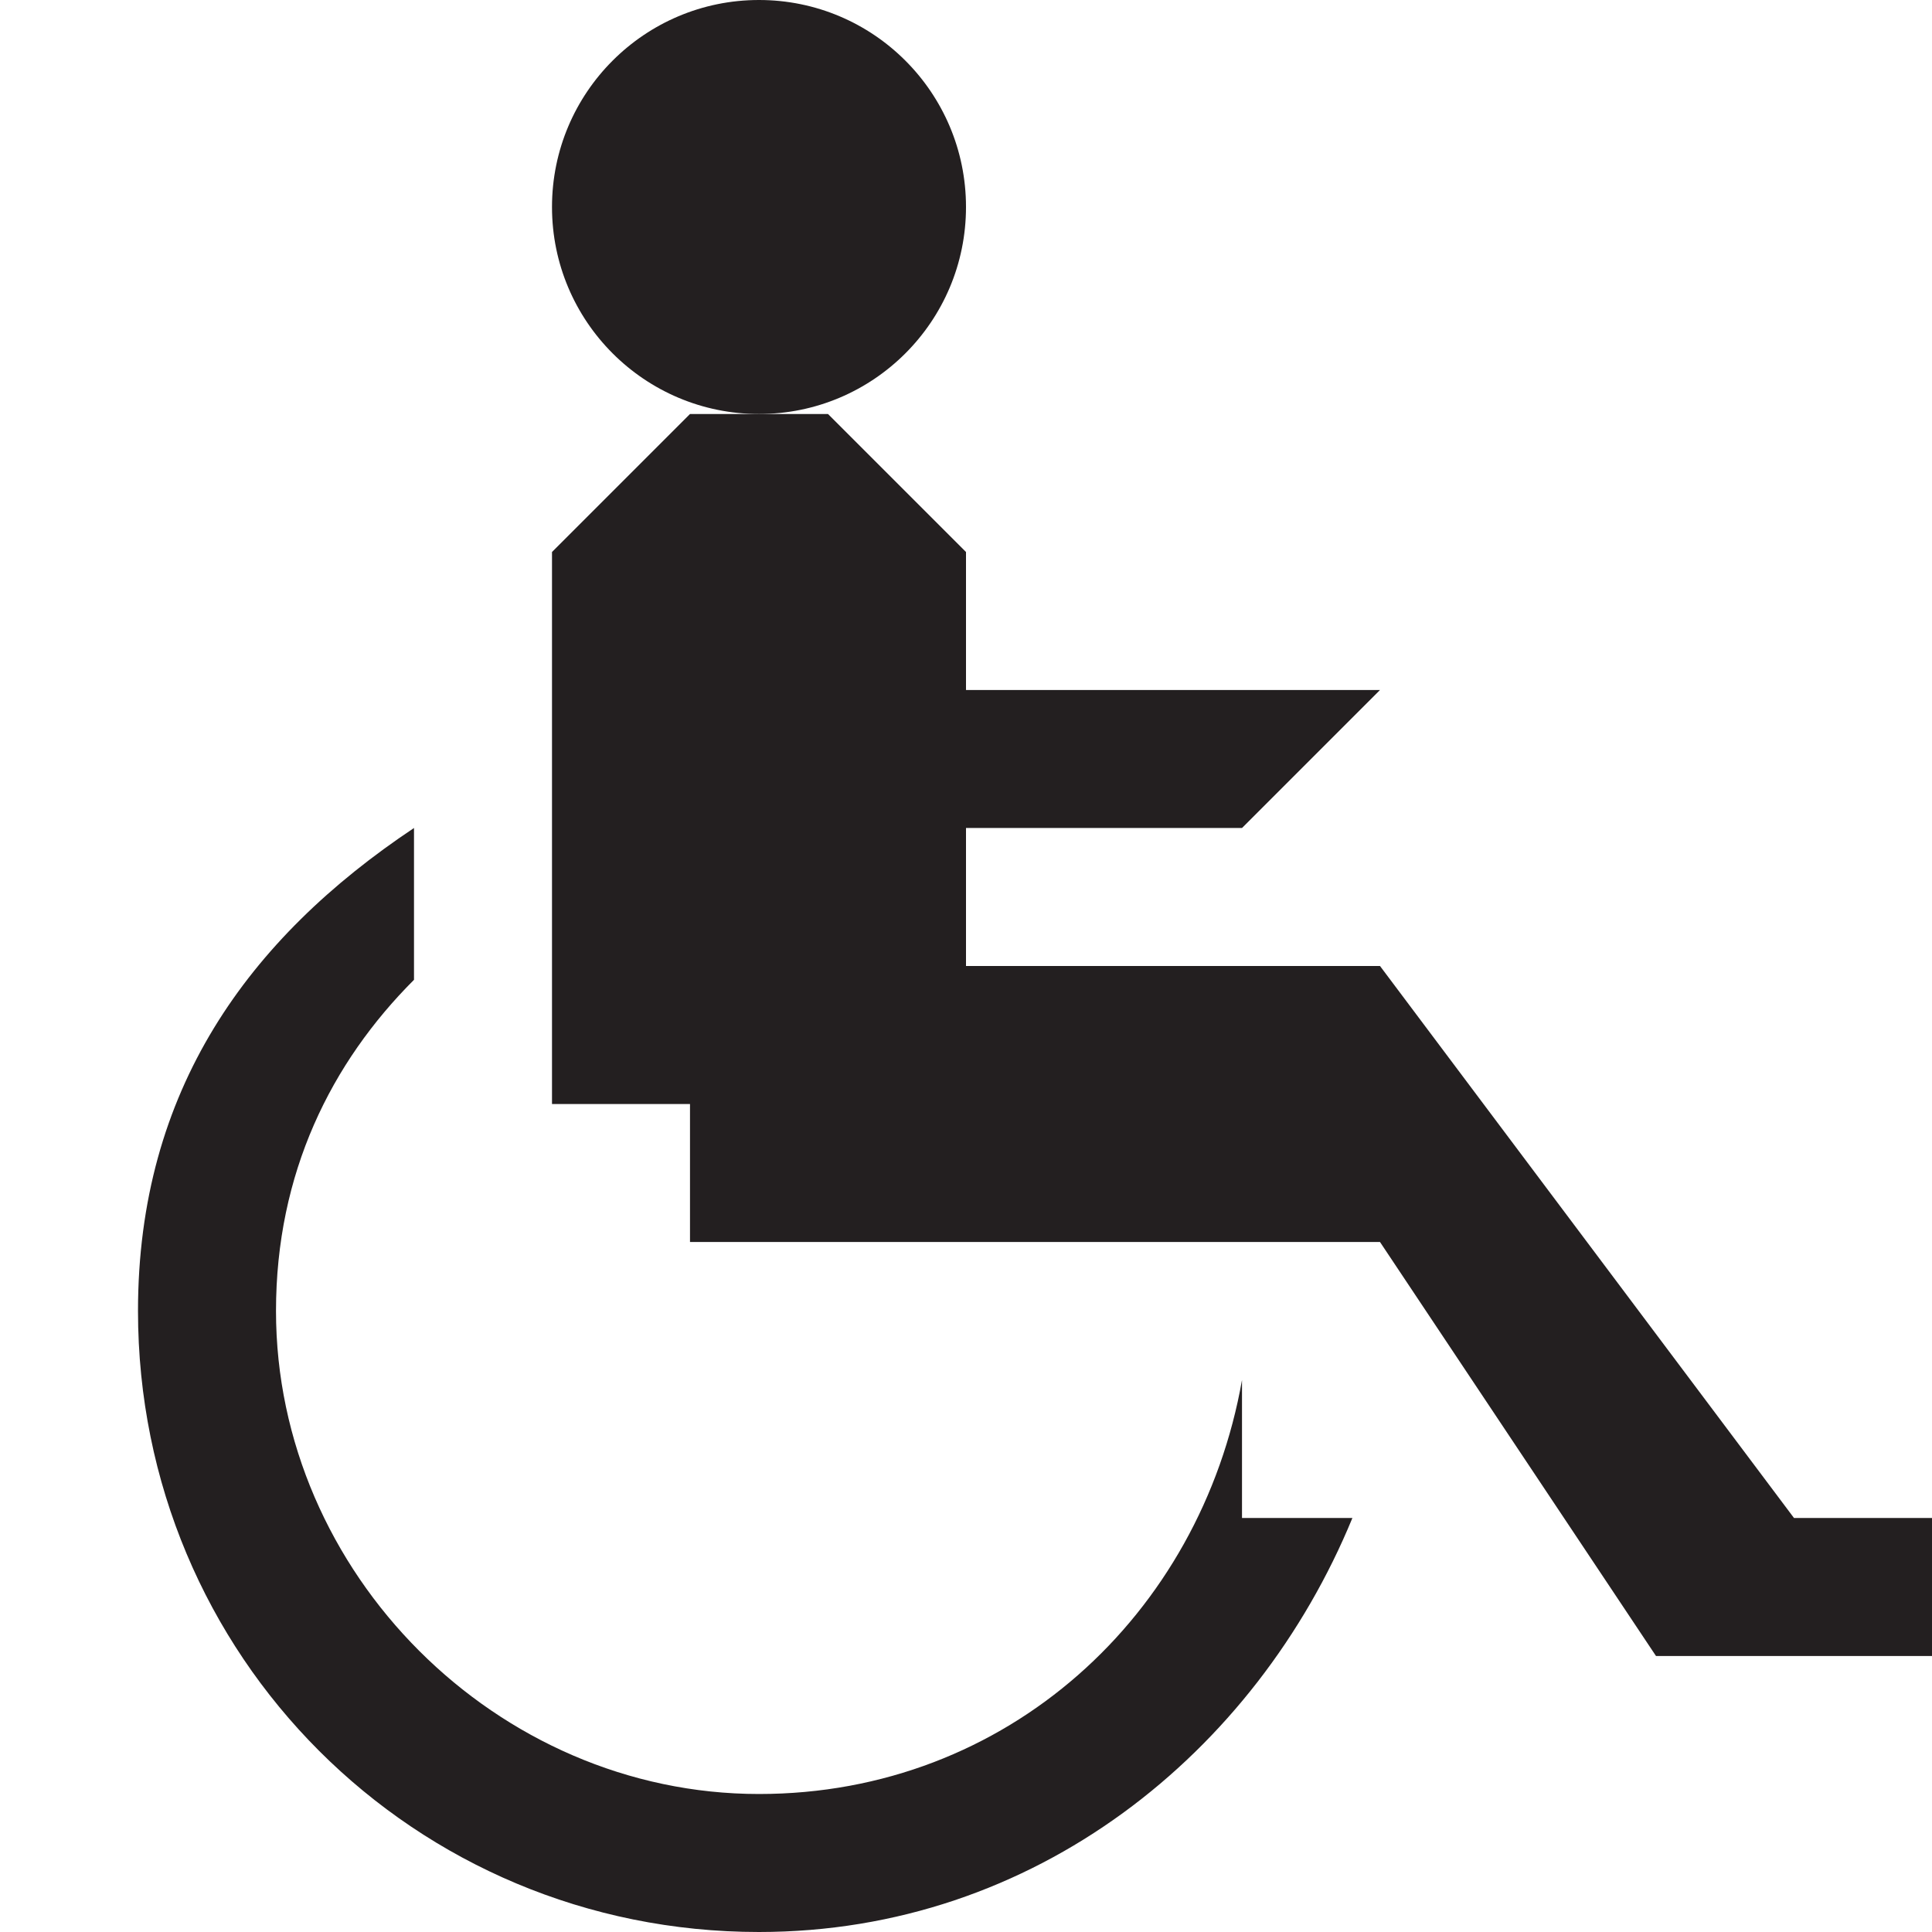
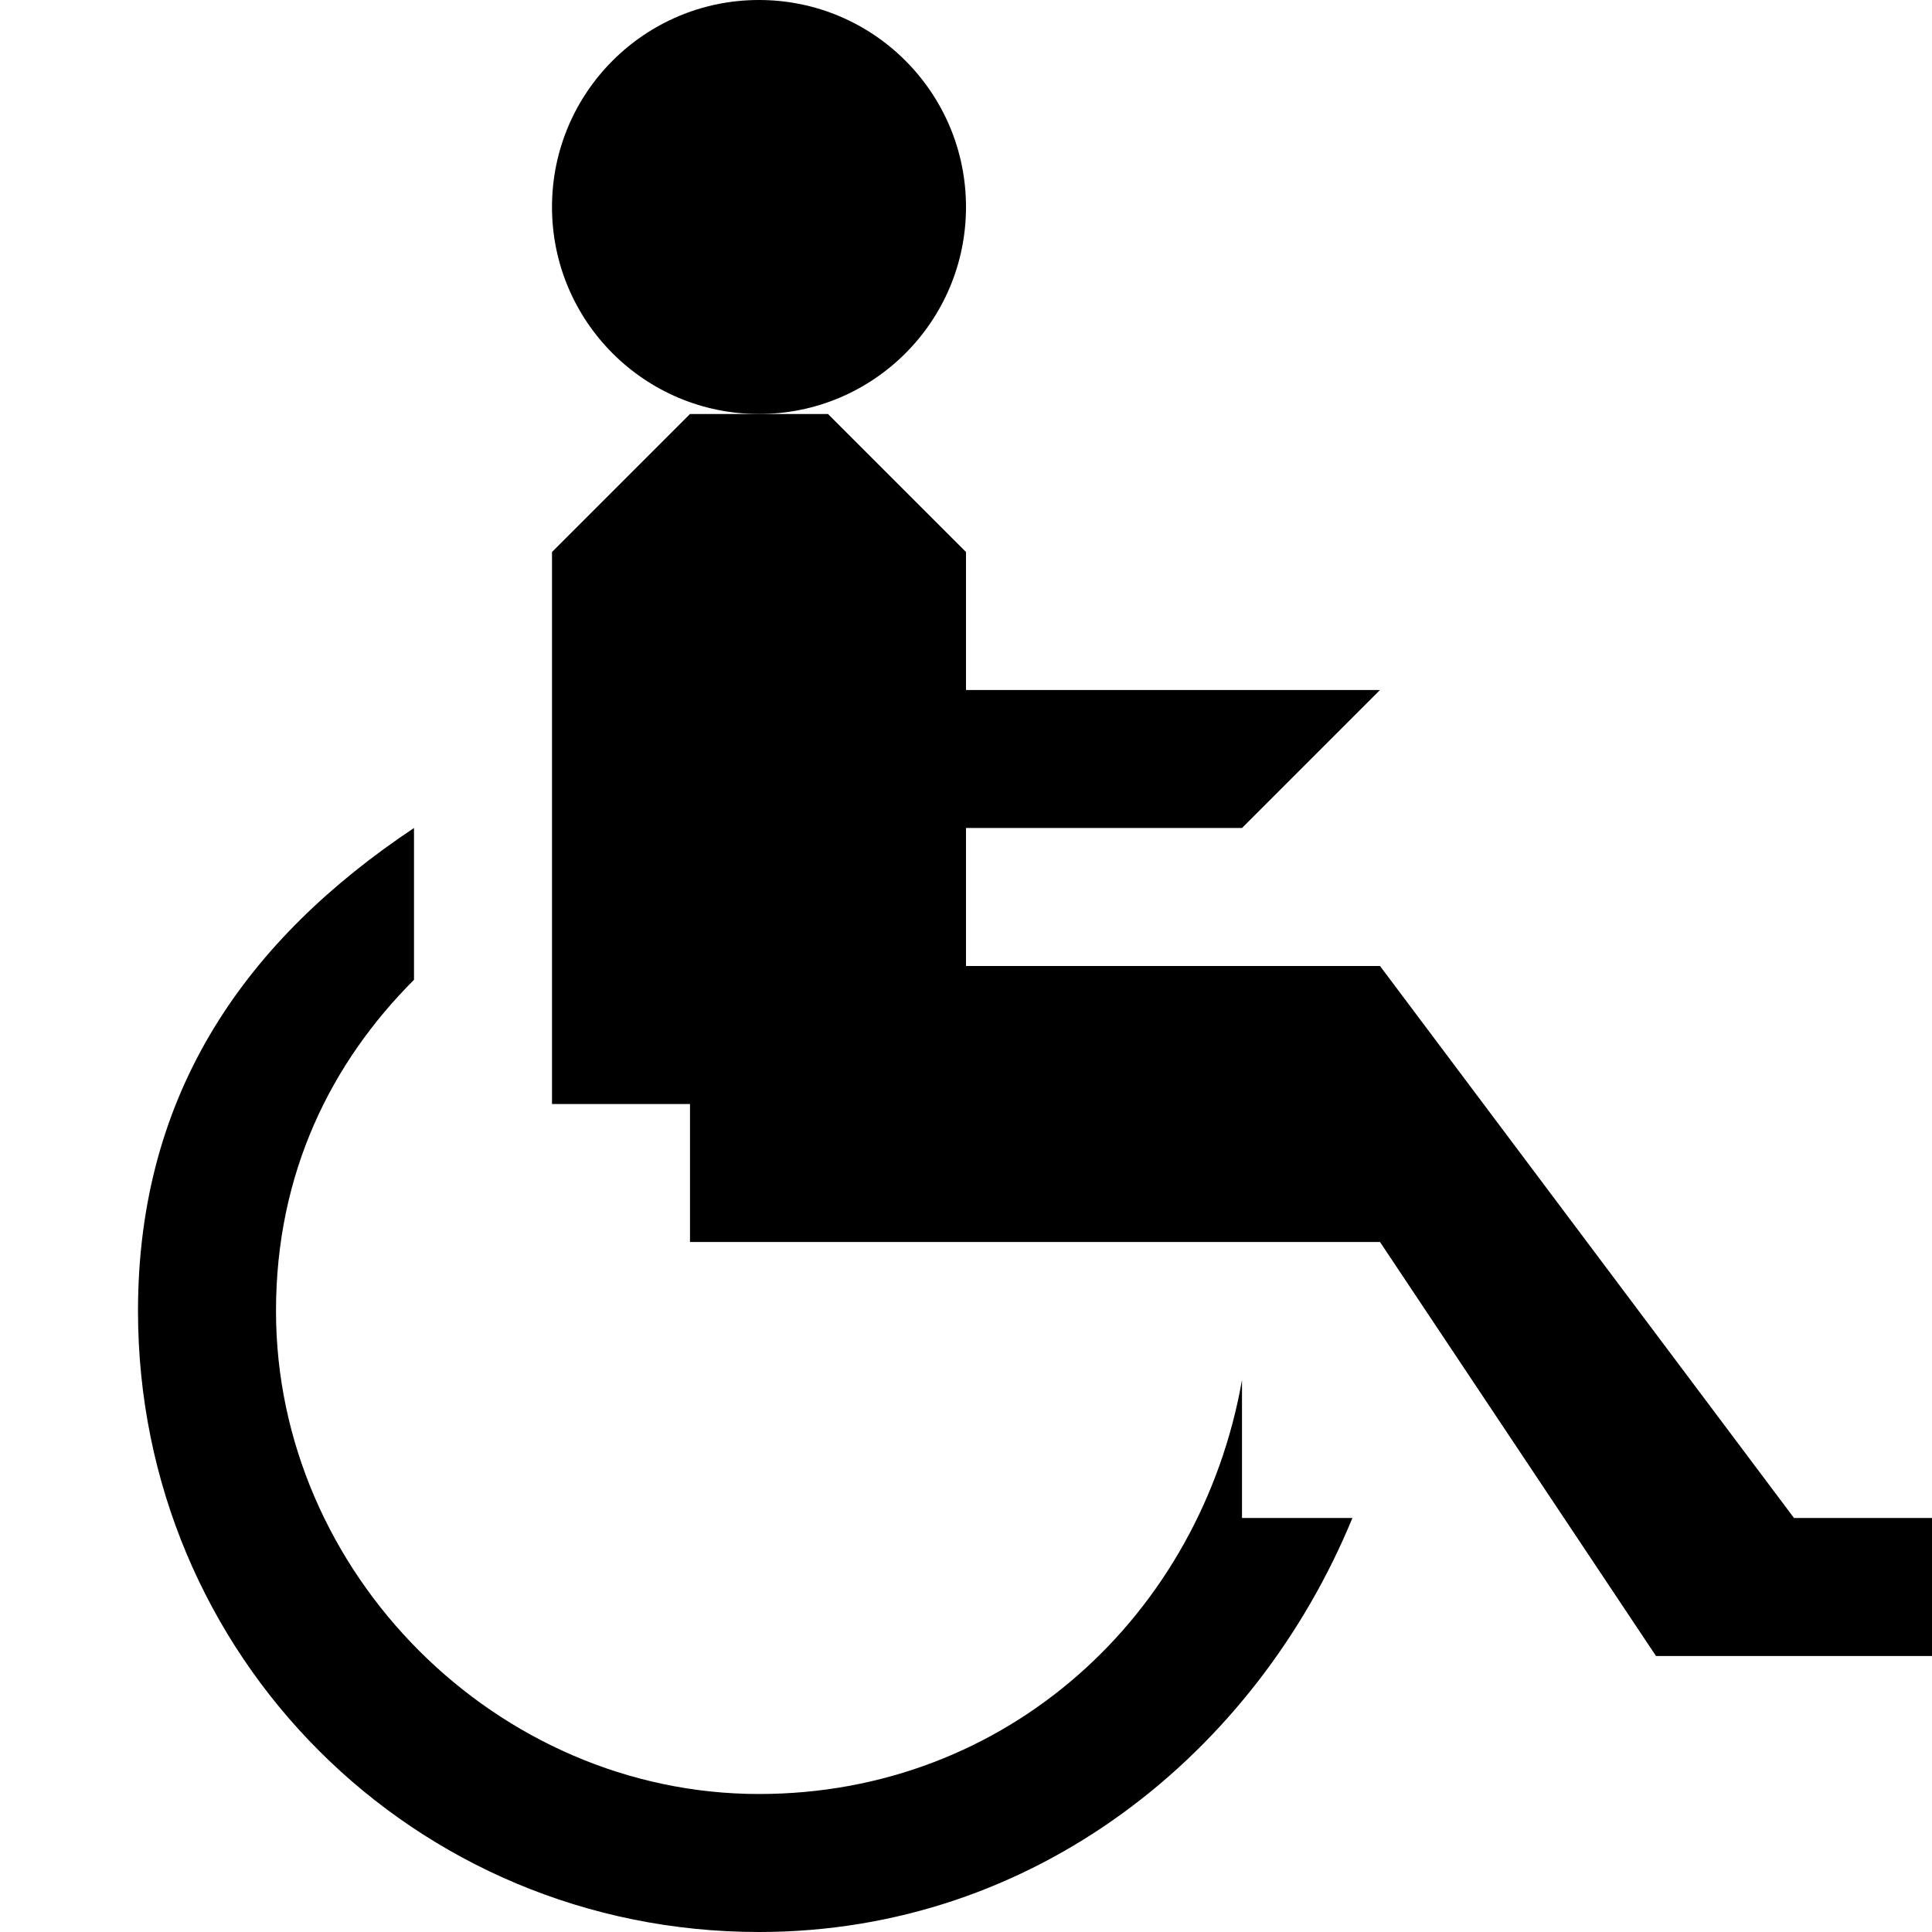
<svg xmlns="http://www.w3.org/2000/svg" version="1.1" id="Icons" x="0px" y="0px" width="14px" height="14px" viewBox="0 0 14 14" style="enable-background:new 0 0 14 14;" xml:space="preserve">
  <g>
-     <polygon fill="#231F20" points="13,11 10,7 7,7 7,6 9,6 10,5 9,5 7,5 7,4 6,3 5,3 4,4 4,8 5,8 5,9 10,9 12,12 14,12 14,11  " />
-     <circle fill="#231F20" cx="5.5" cy="1.5" r="1.5" />
-     <path fill="#231F20" d="M9,10L9,10c-0.3,1.7-1.7,3-3.5,3C3.6,13,2,11.4,2,9.5c0-1,0.4-1.8,1-2.4V6C1.8,6.8,1,7.9,1,9.5C1,12,3,14,5.5,14   c2,0,3.6-1.3,4.3-3H9V10z" />
+     <polygon points="13,11 10,7 7,7 7,6 9,6 10,5 9,5 7,5 7,4 6,3 5,3 4,4 4,8 5,8 5,9 10,9 12,12 14,12 14,11  " />
+     <circle cx="5.5" cy="1.5" r="1.5" />
+     <path d="M9,10L9,10c-0.3,1.7-1.7,3-3.5,3C3.6,13,2,11.4,2,9.5c0-1,0.4-1.8,1-2.4V6C1.8,6.8,1,7.9,1,9.5C1,12,3,14,5.5,14   c2,0,3.6-1.3,4.3-3H9V10z" />
  </g>
</svg>
